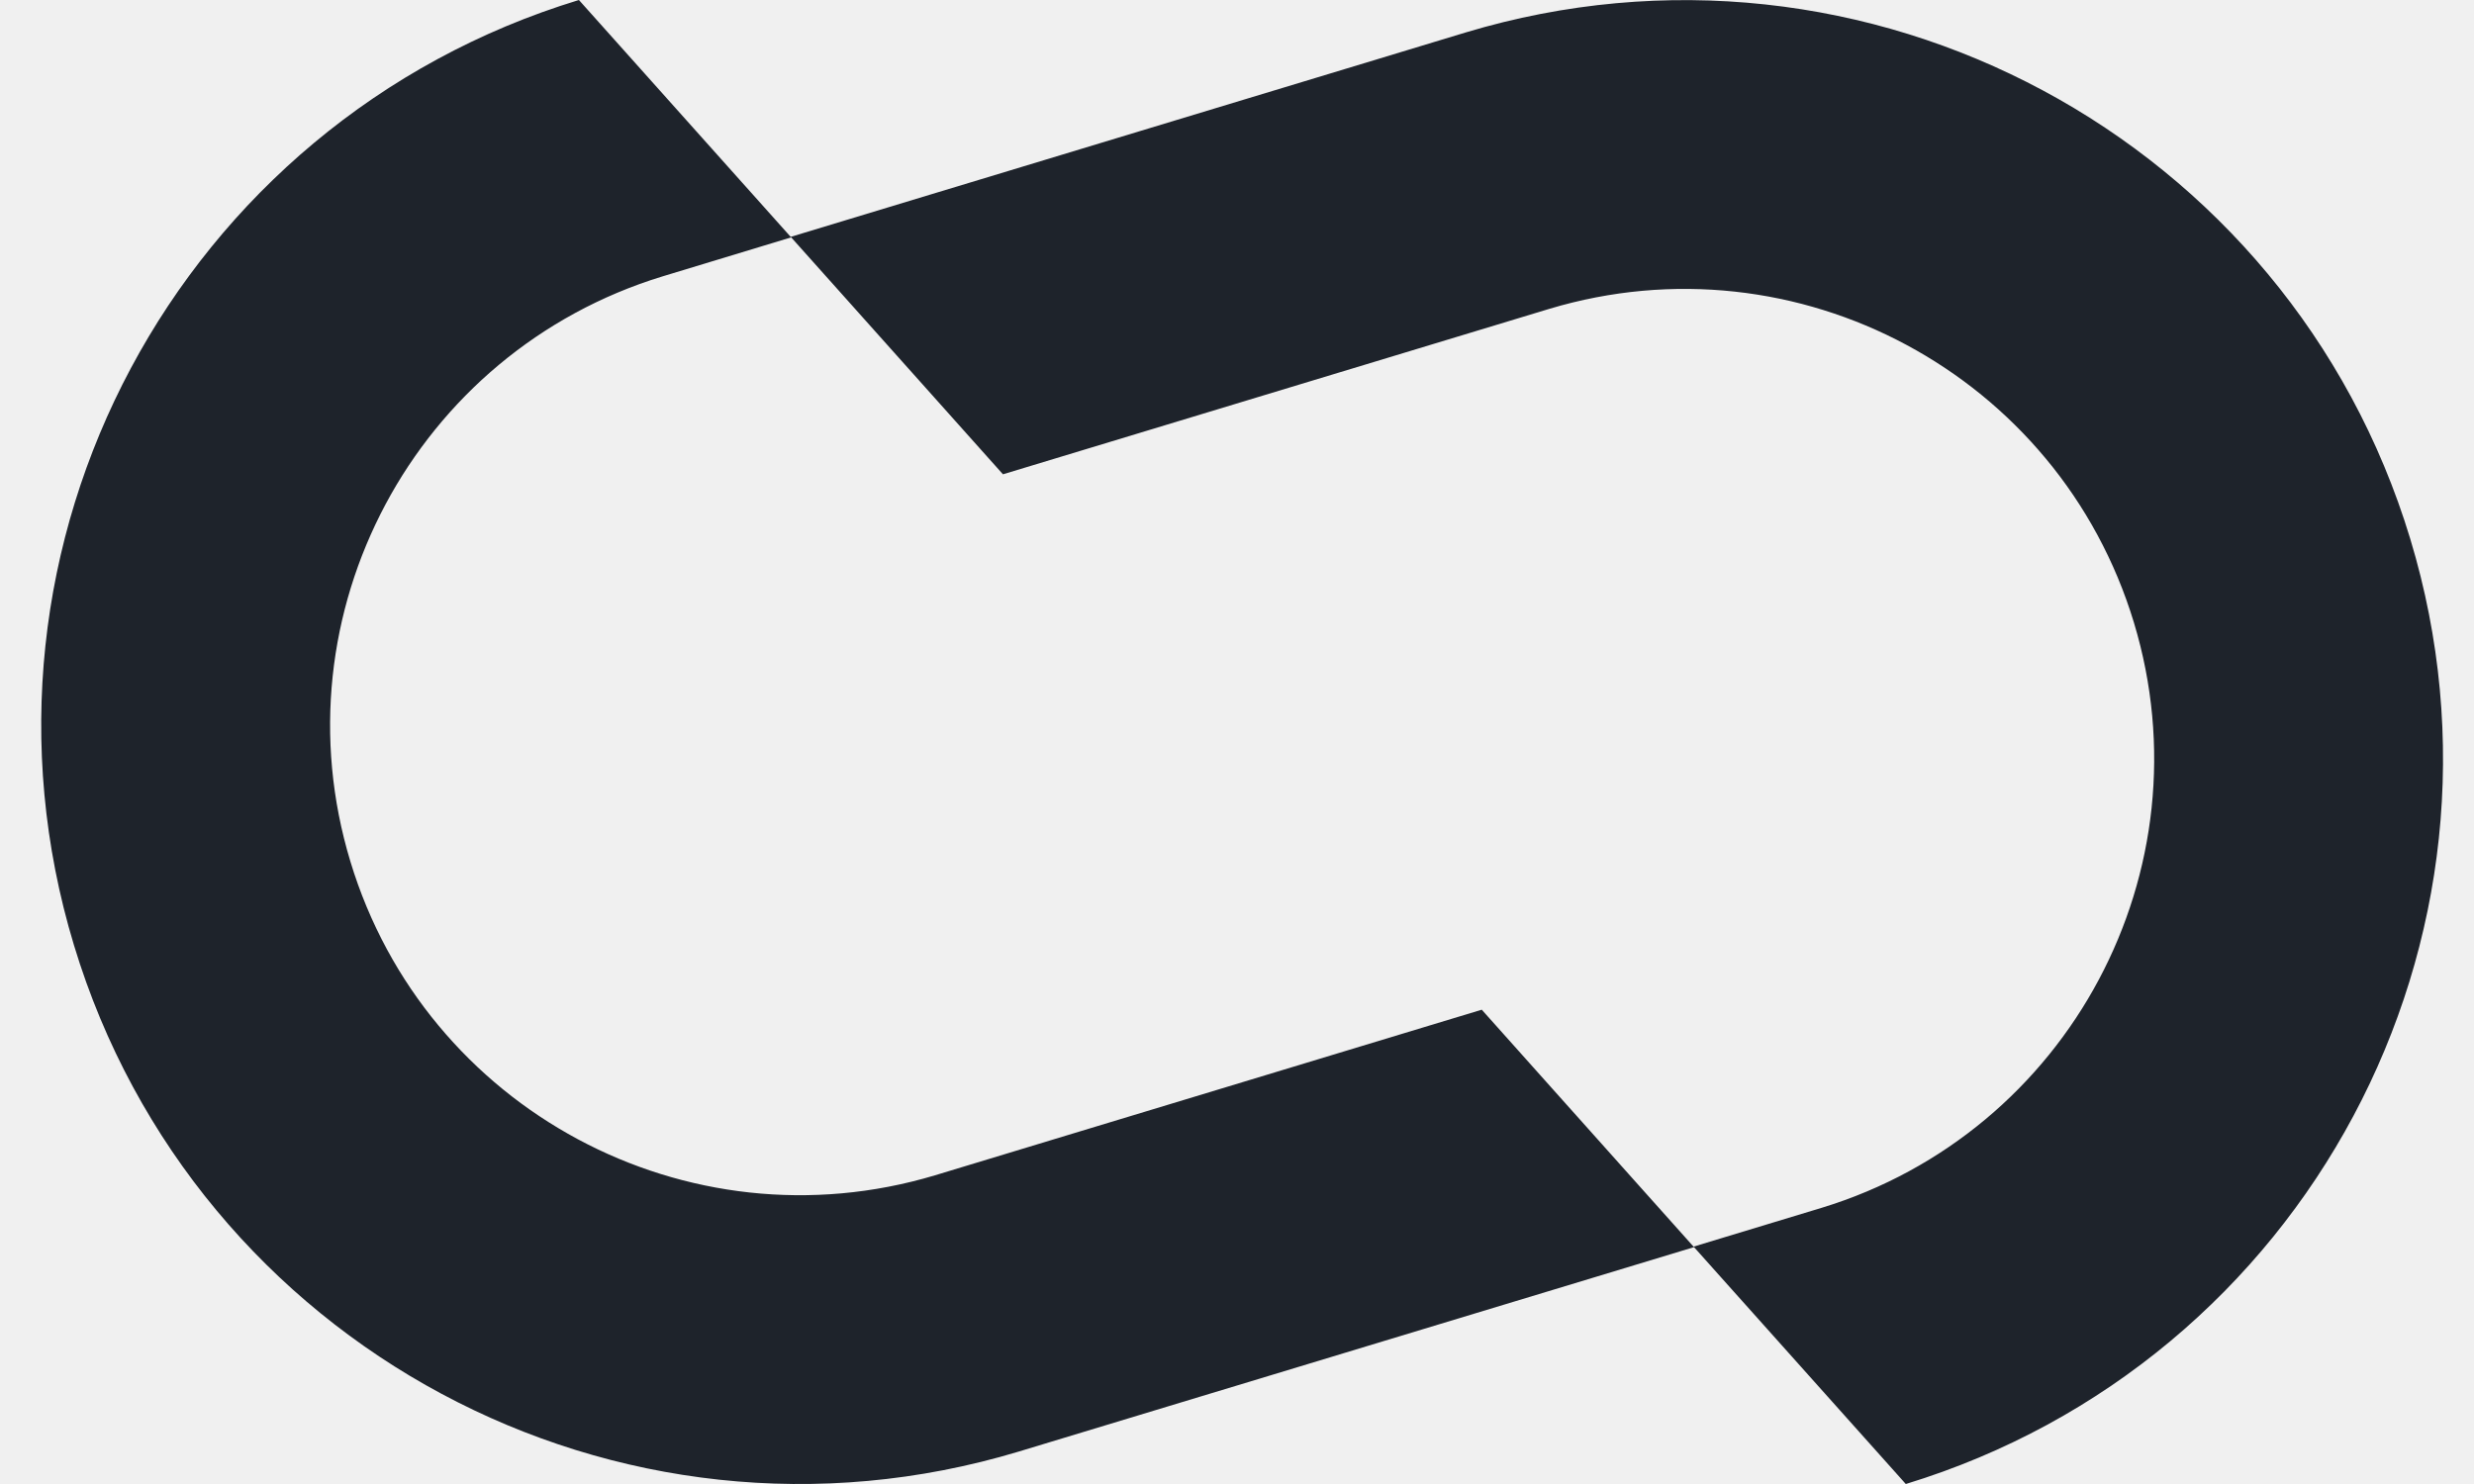
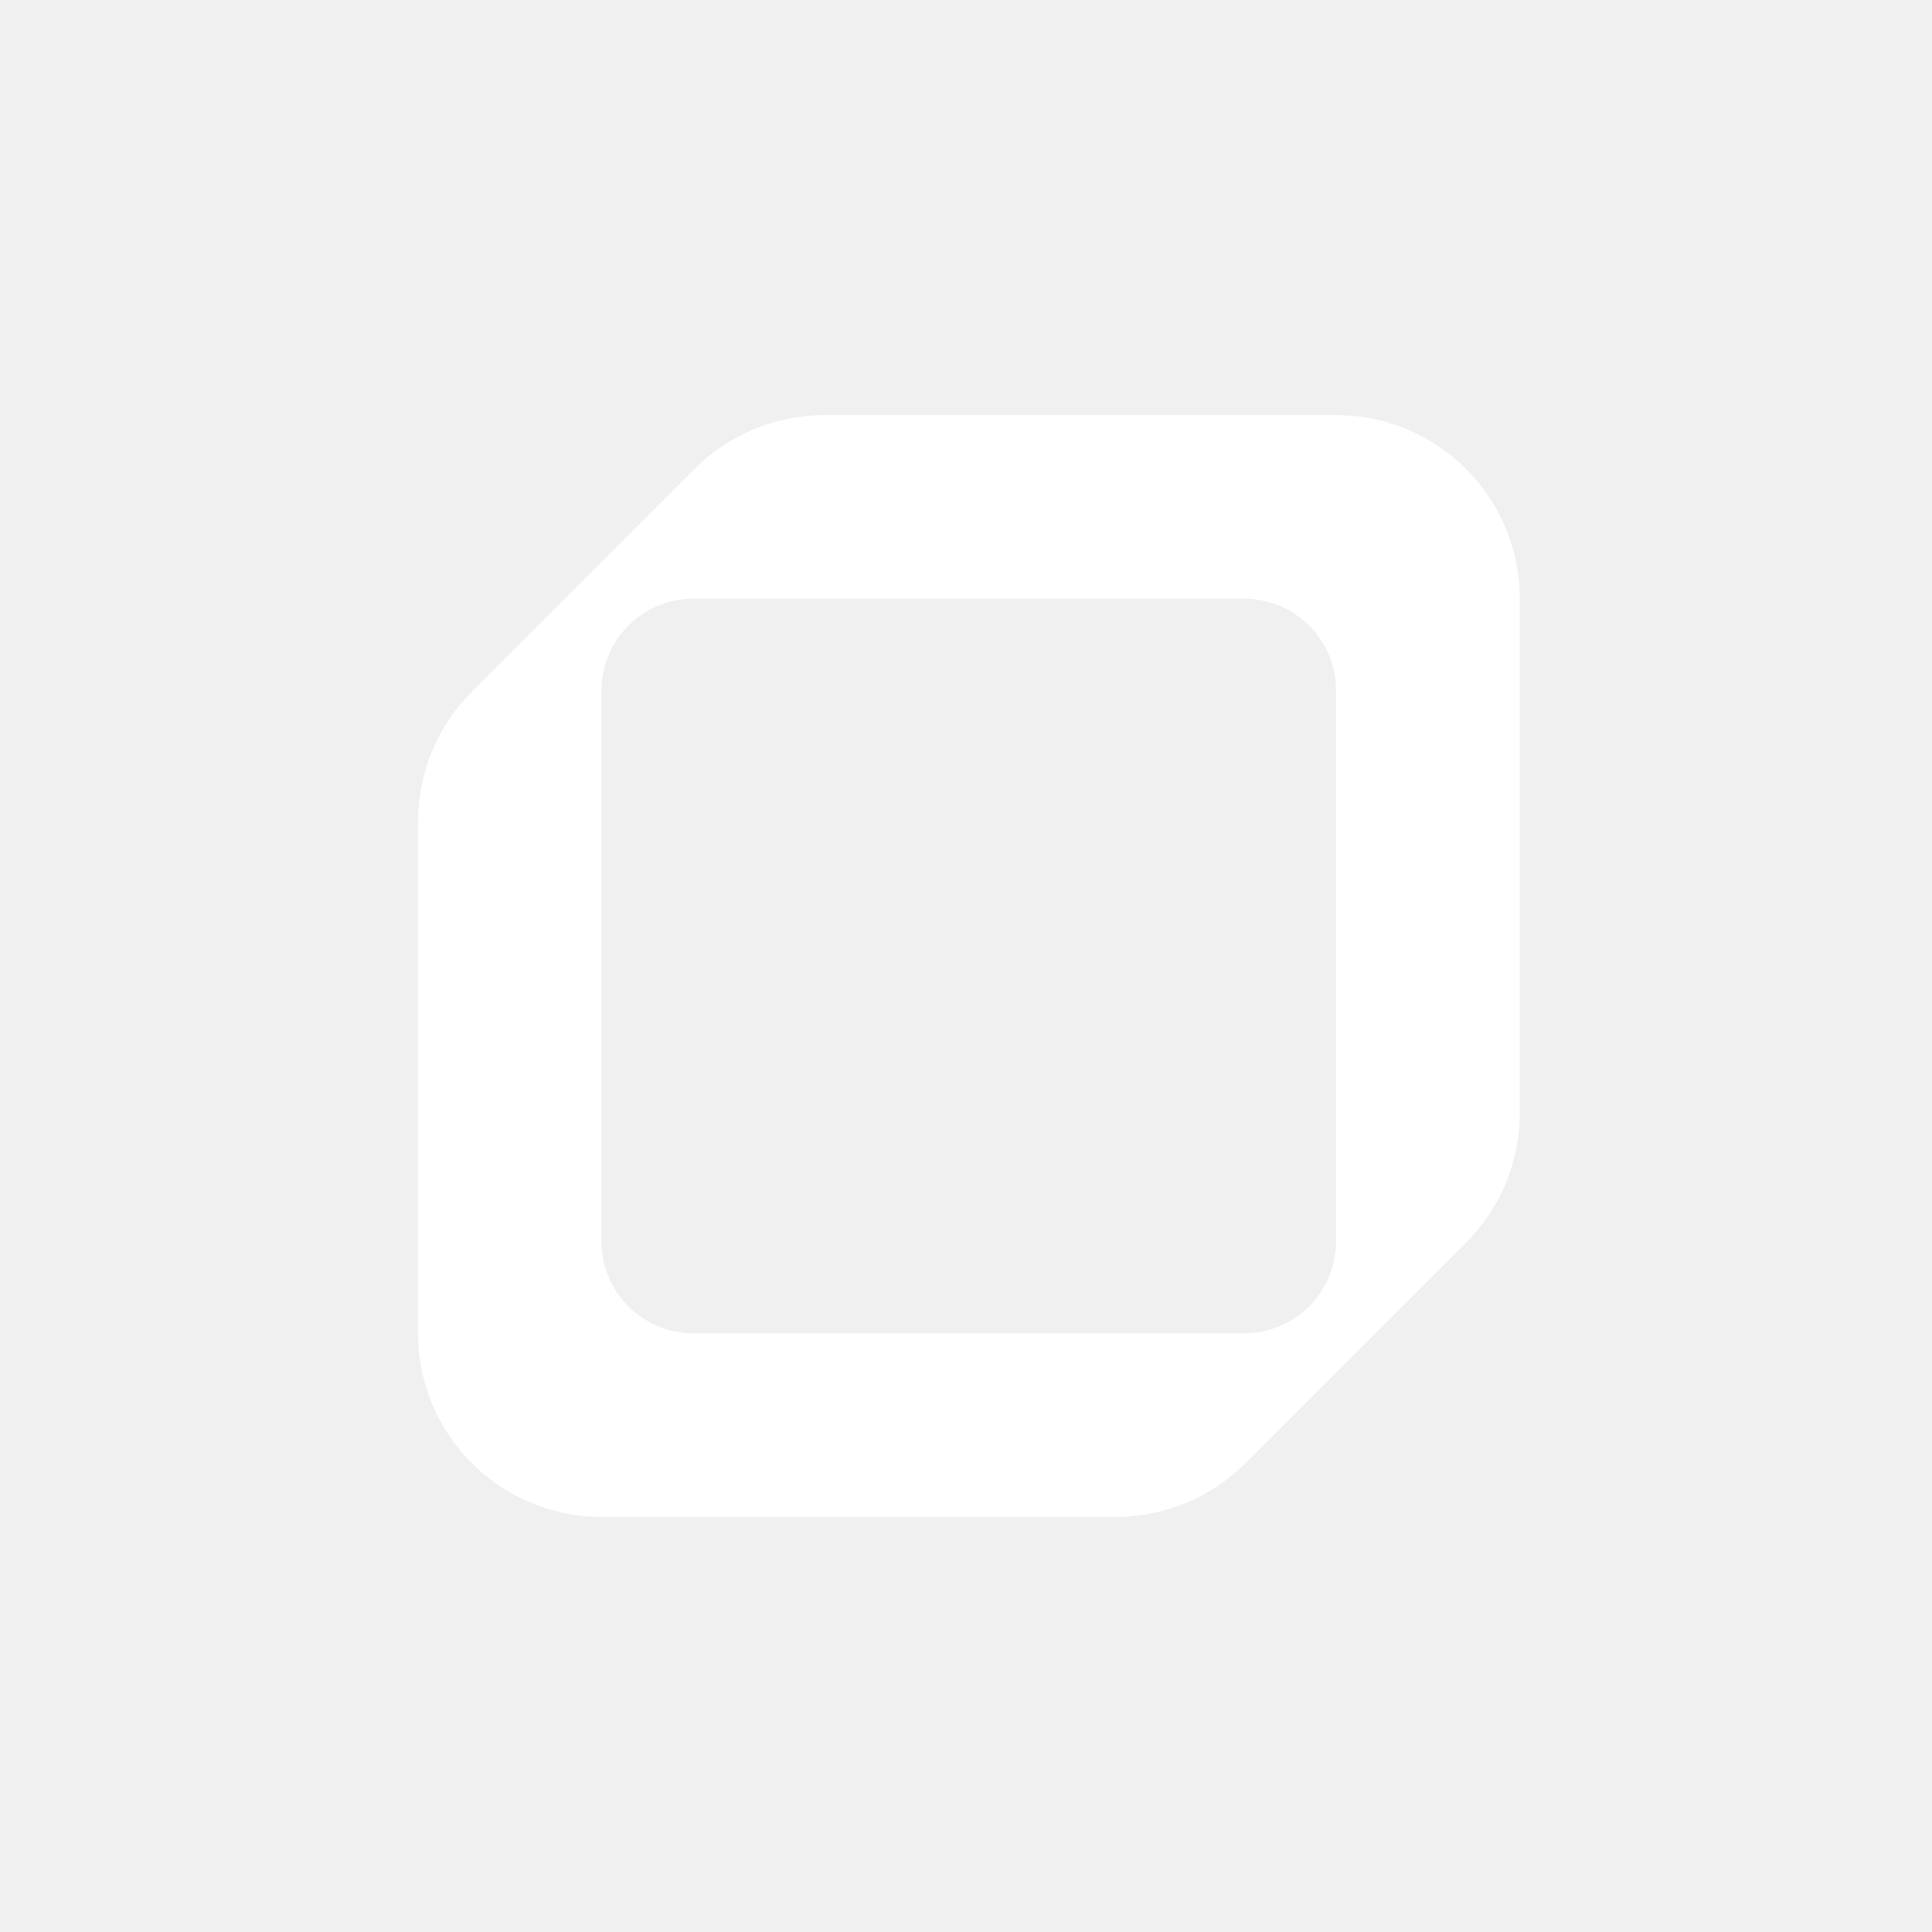
- <svg xmlns="http://www.w3.org/2000/svg" viewBox="0 0 30 18" fill="none">
-   <path d="M29.227 6.536C27.756 1.679 22.63 -1.068 17.772 0.394L9.588 2.873L7.02 0C2.167 1.479 -0.574 6.608 0.897 11.465C2.368 16.323 7.495 19.07 12.352 17.607L20.542 15.127L23.11 18C27.96 16.519 30.698 11.392 29.227 6.536ZM22.09 14.65L20.536 15.121L17.968 12.247L11.337 14.256C8.331 15.157 5.159 13.456 4.249 10.45C3.338 7.444 5.033 4.27 8.035 3.352L9.594 2.879L12.162 5.753L18.788 3.746C21.794 2.844 24.965 4.545 25.876 7.551C26.786 10.557 25.092 13.732 22.09 14.65Z" fill="#1E232B" />
+ <svg xmlns="http://www.w3.org/2000/svg" width="28" height="28" viewBox="0 0 28 28" fill="none">
+   <path d="M19.364 6.016H11.949C11.243 6.016 10.566 6.296 10.067 6.795L6.837 10.026C6.338 10.525 6.058 11.202 6.058 11.908V19.323C6.058 20.792 7.249 21.984 8.719 21.984H16.171C16.877 21.984 17.553 21.703 18.053 21.204L21.246 18.011C21.745 17.512 22.026 16.835 22.026 16.129V8.677C22.026 7.207 20.834 6.016 19.364 6.016ZM19.363 17.992C19.363 18.727 18.767 19.323 18.032 19.323H10.048C9.313 19.323 8.717 18.727 8.717 17.992V10.008C8.717 9.273 9.313 8.677 10.048 8.677H18.032C18.767 8.677 19.363 9.273 19.363 10.008V17.992Z" fill="white" />
</svg>
